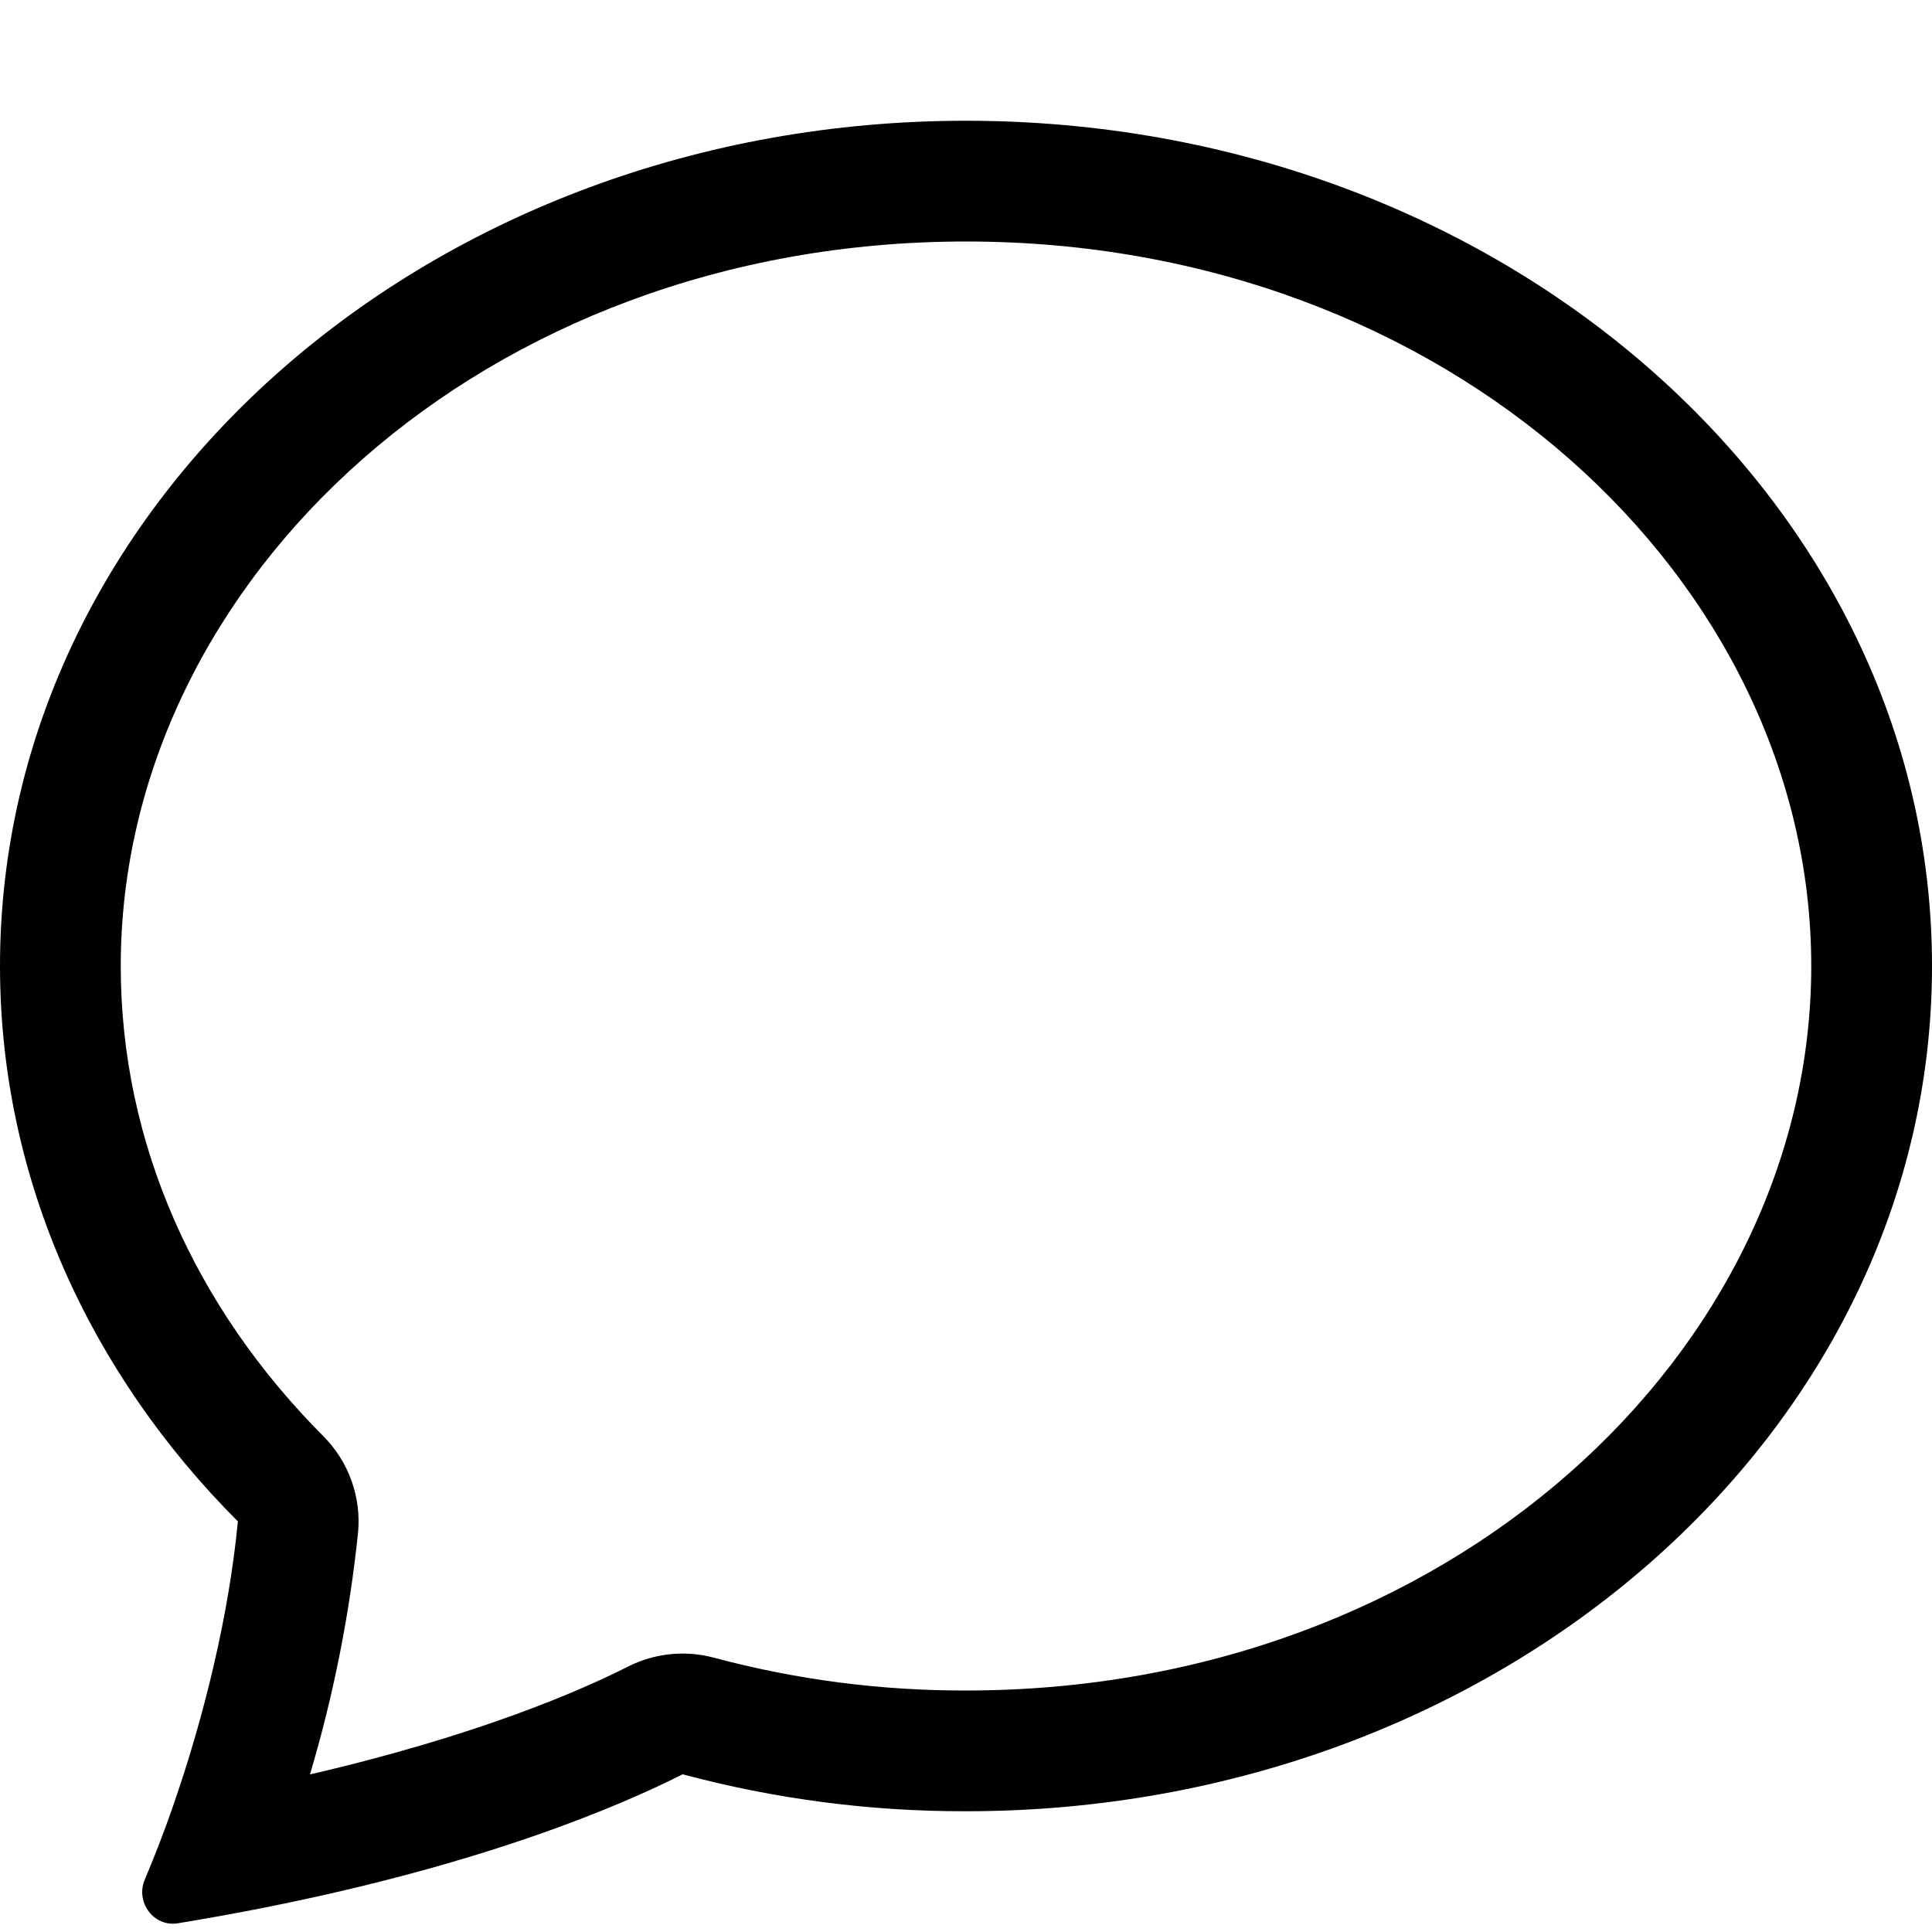
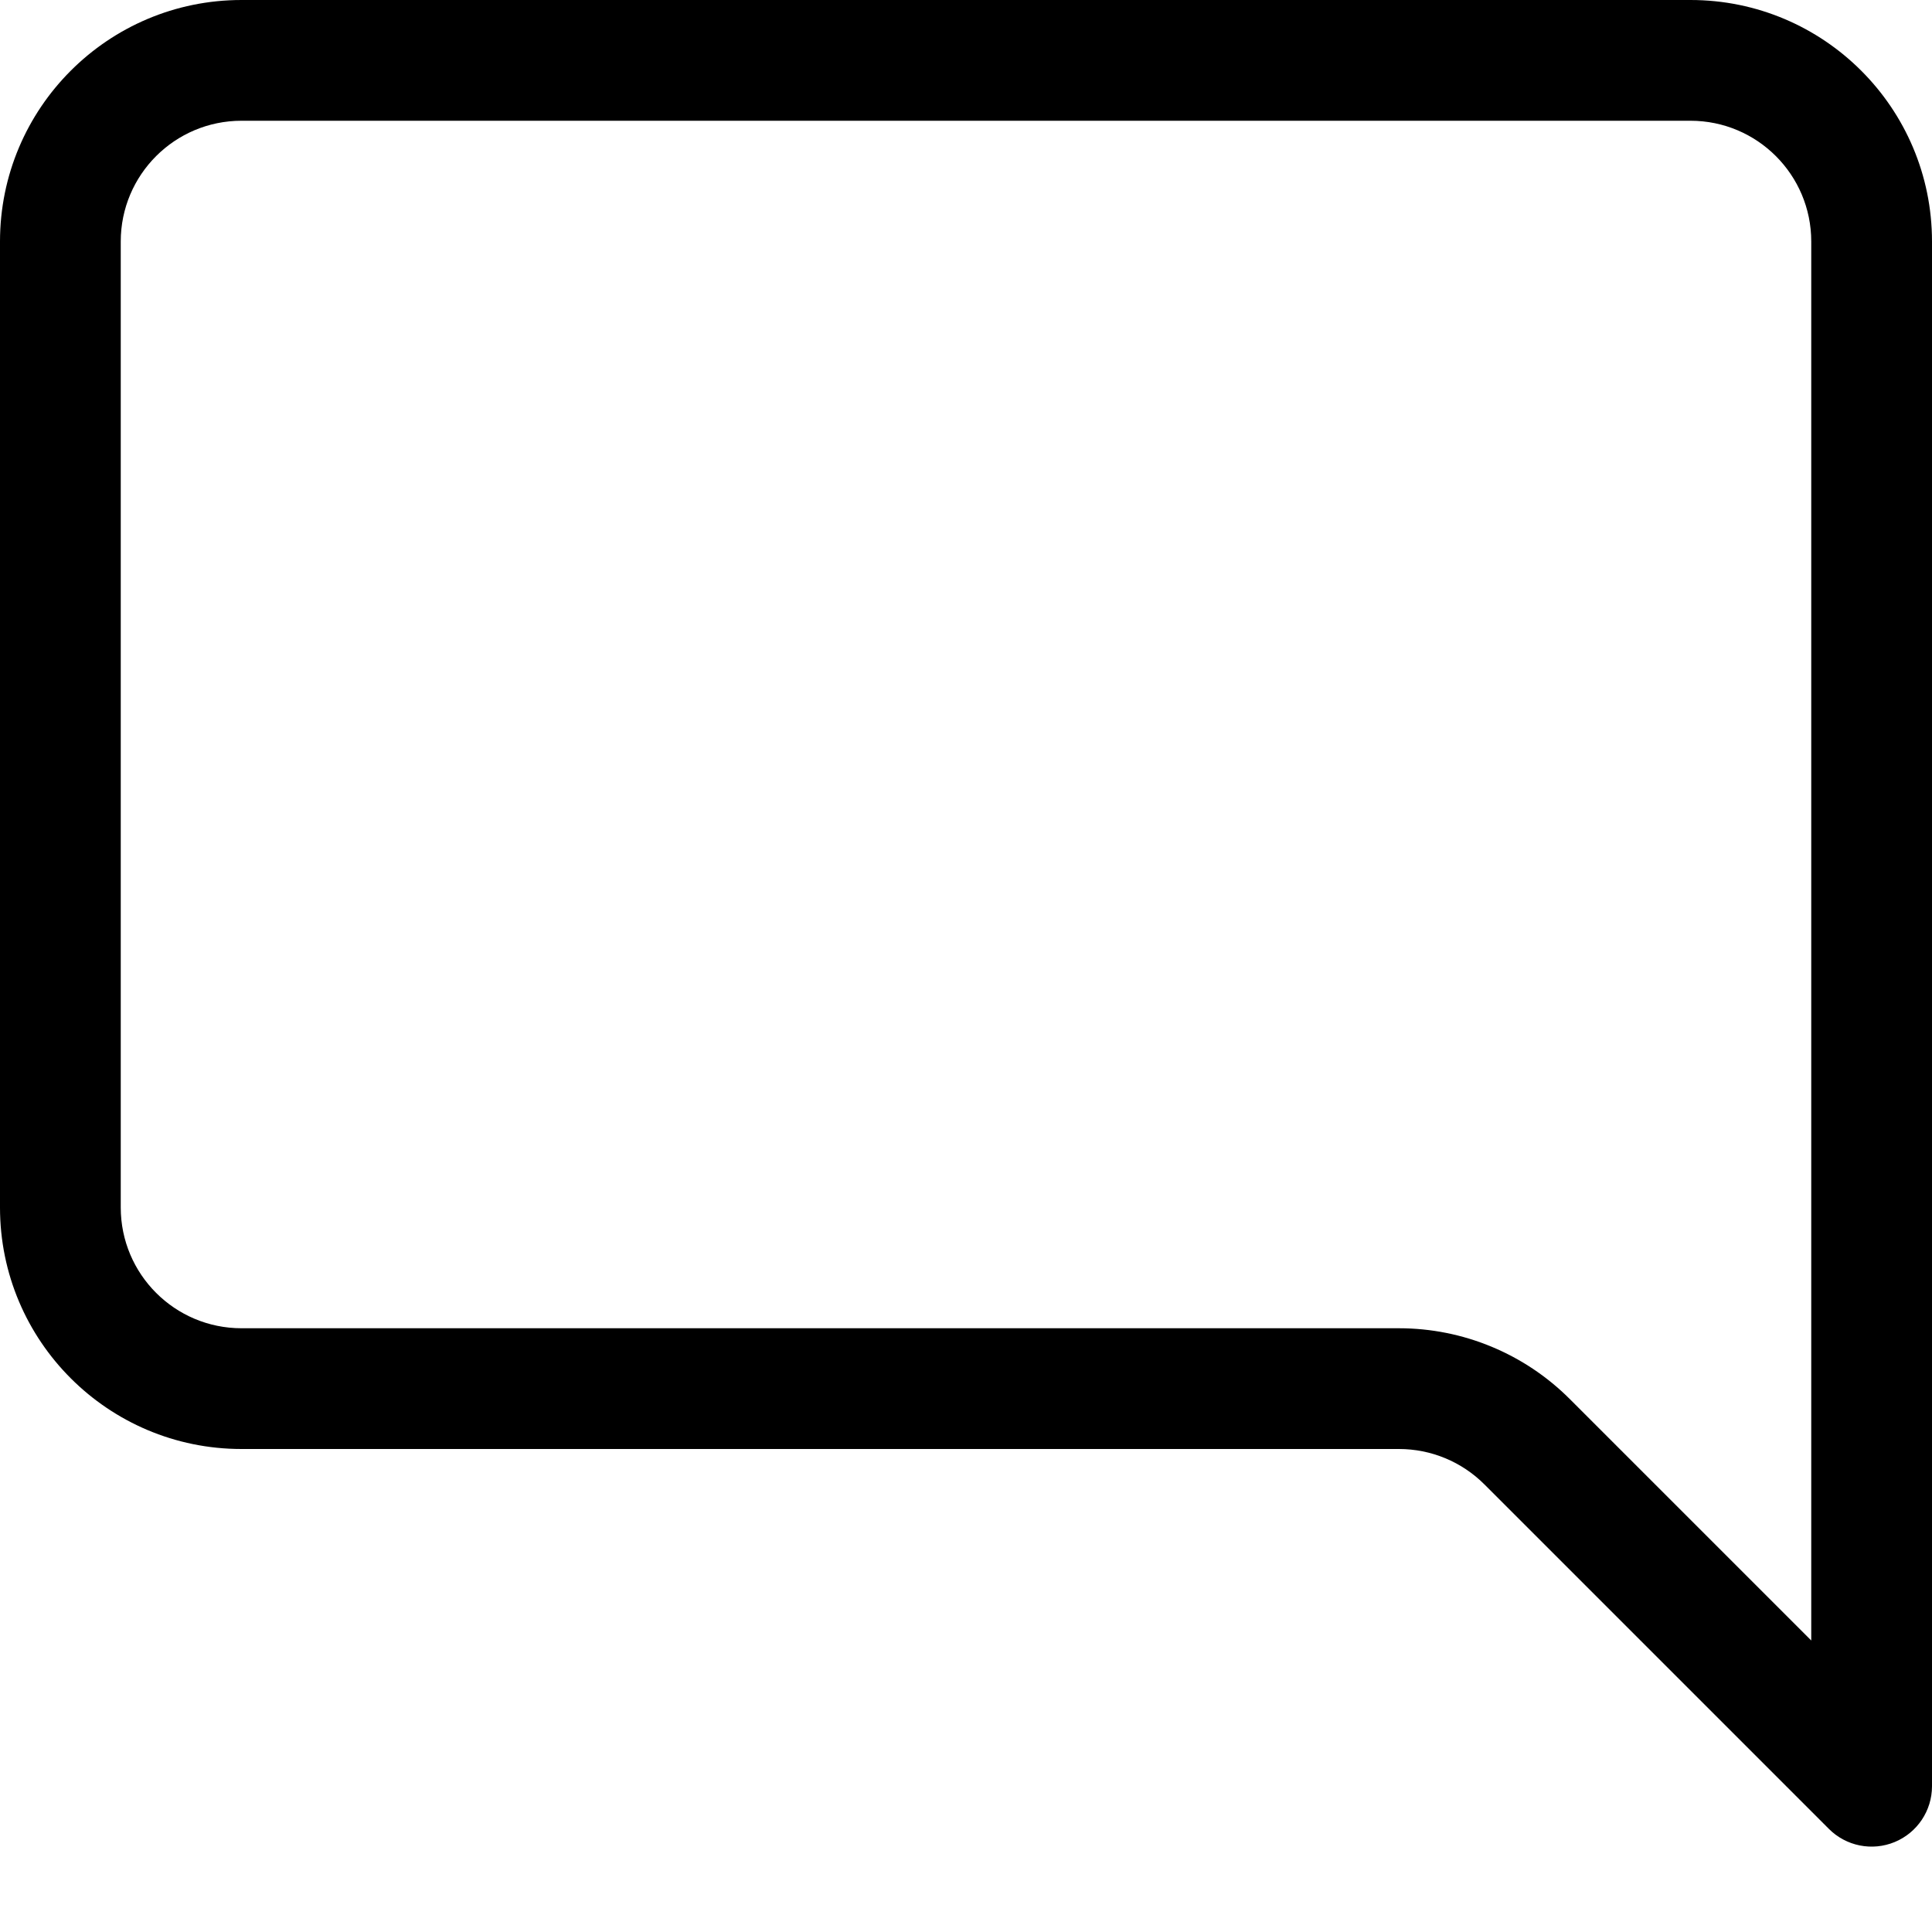
- <svg xmlns="http://www.w3.org/2000/svg" width="16" height="16" fill="currentColor" class="bi bi-chat" viewBox="0 0 16 16">
-   <path d="M2.678 11.894a1 1 0 0 1 .287.801 11 11 0 0 1-.398 2c1.395-.323 2.247-.697 2.634-.893a1 1 0 0 1 .71-.074A8 8 0 0 0 8 14c3.996 0 7-2.807 7-6s-3.004-6-7-6-7 2.808-7 6c0 1.468.617 2.83 1.678 3.894m-.493 3.905a22 22 0 0 1-.713.129c-.2.032-.352-.176-.273-.362a10 10 0 0 0 .244-.637l.003-.01c.248-.72.45-1.548.524-2.319C.743 11.37 0 9.76 0 8c0-3.866 3.582-7 8-7s8 3.134 8 7-3.582 7-8 7a9 9 0 0 1-2.347-.306c-.52.263-1.639.742-3.468 1.105" />
+ <svg xmlns="http://www.w3.org/2000/svg" width="16" height="16" fill="currentColor" class="bi bi-chat-right" viewBox="0 0 16 16">
+   <path d="M2 1a1 1 0 0 0-1 1v8a1 1 0 0 0 1 1h9.586a2 2 0 0 1 1.414.586l2 2V2a1 1 0 0 0-1-1zm12-1a2 2 0 0 1 2 2v12.793a.5.5 0 0 1-.854.353l-2.853-2.853a1 1 0 0 0-.707-.293H2a2 2 0 0 1-2-2V2a2 2 0 0 1 2-2z" />
</svg>
